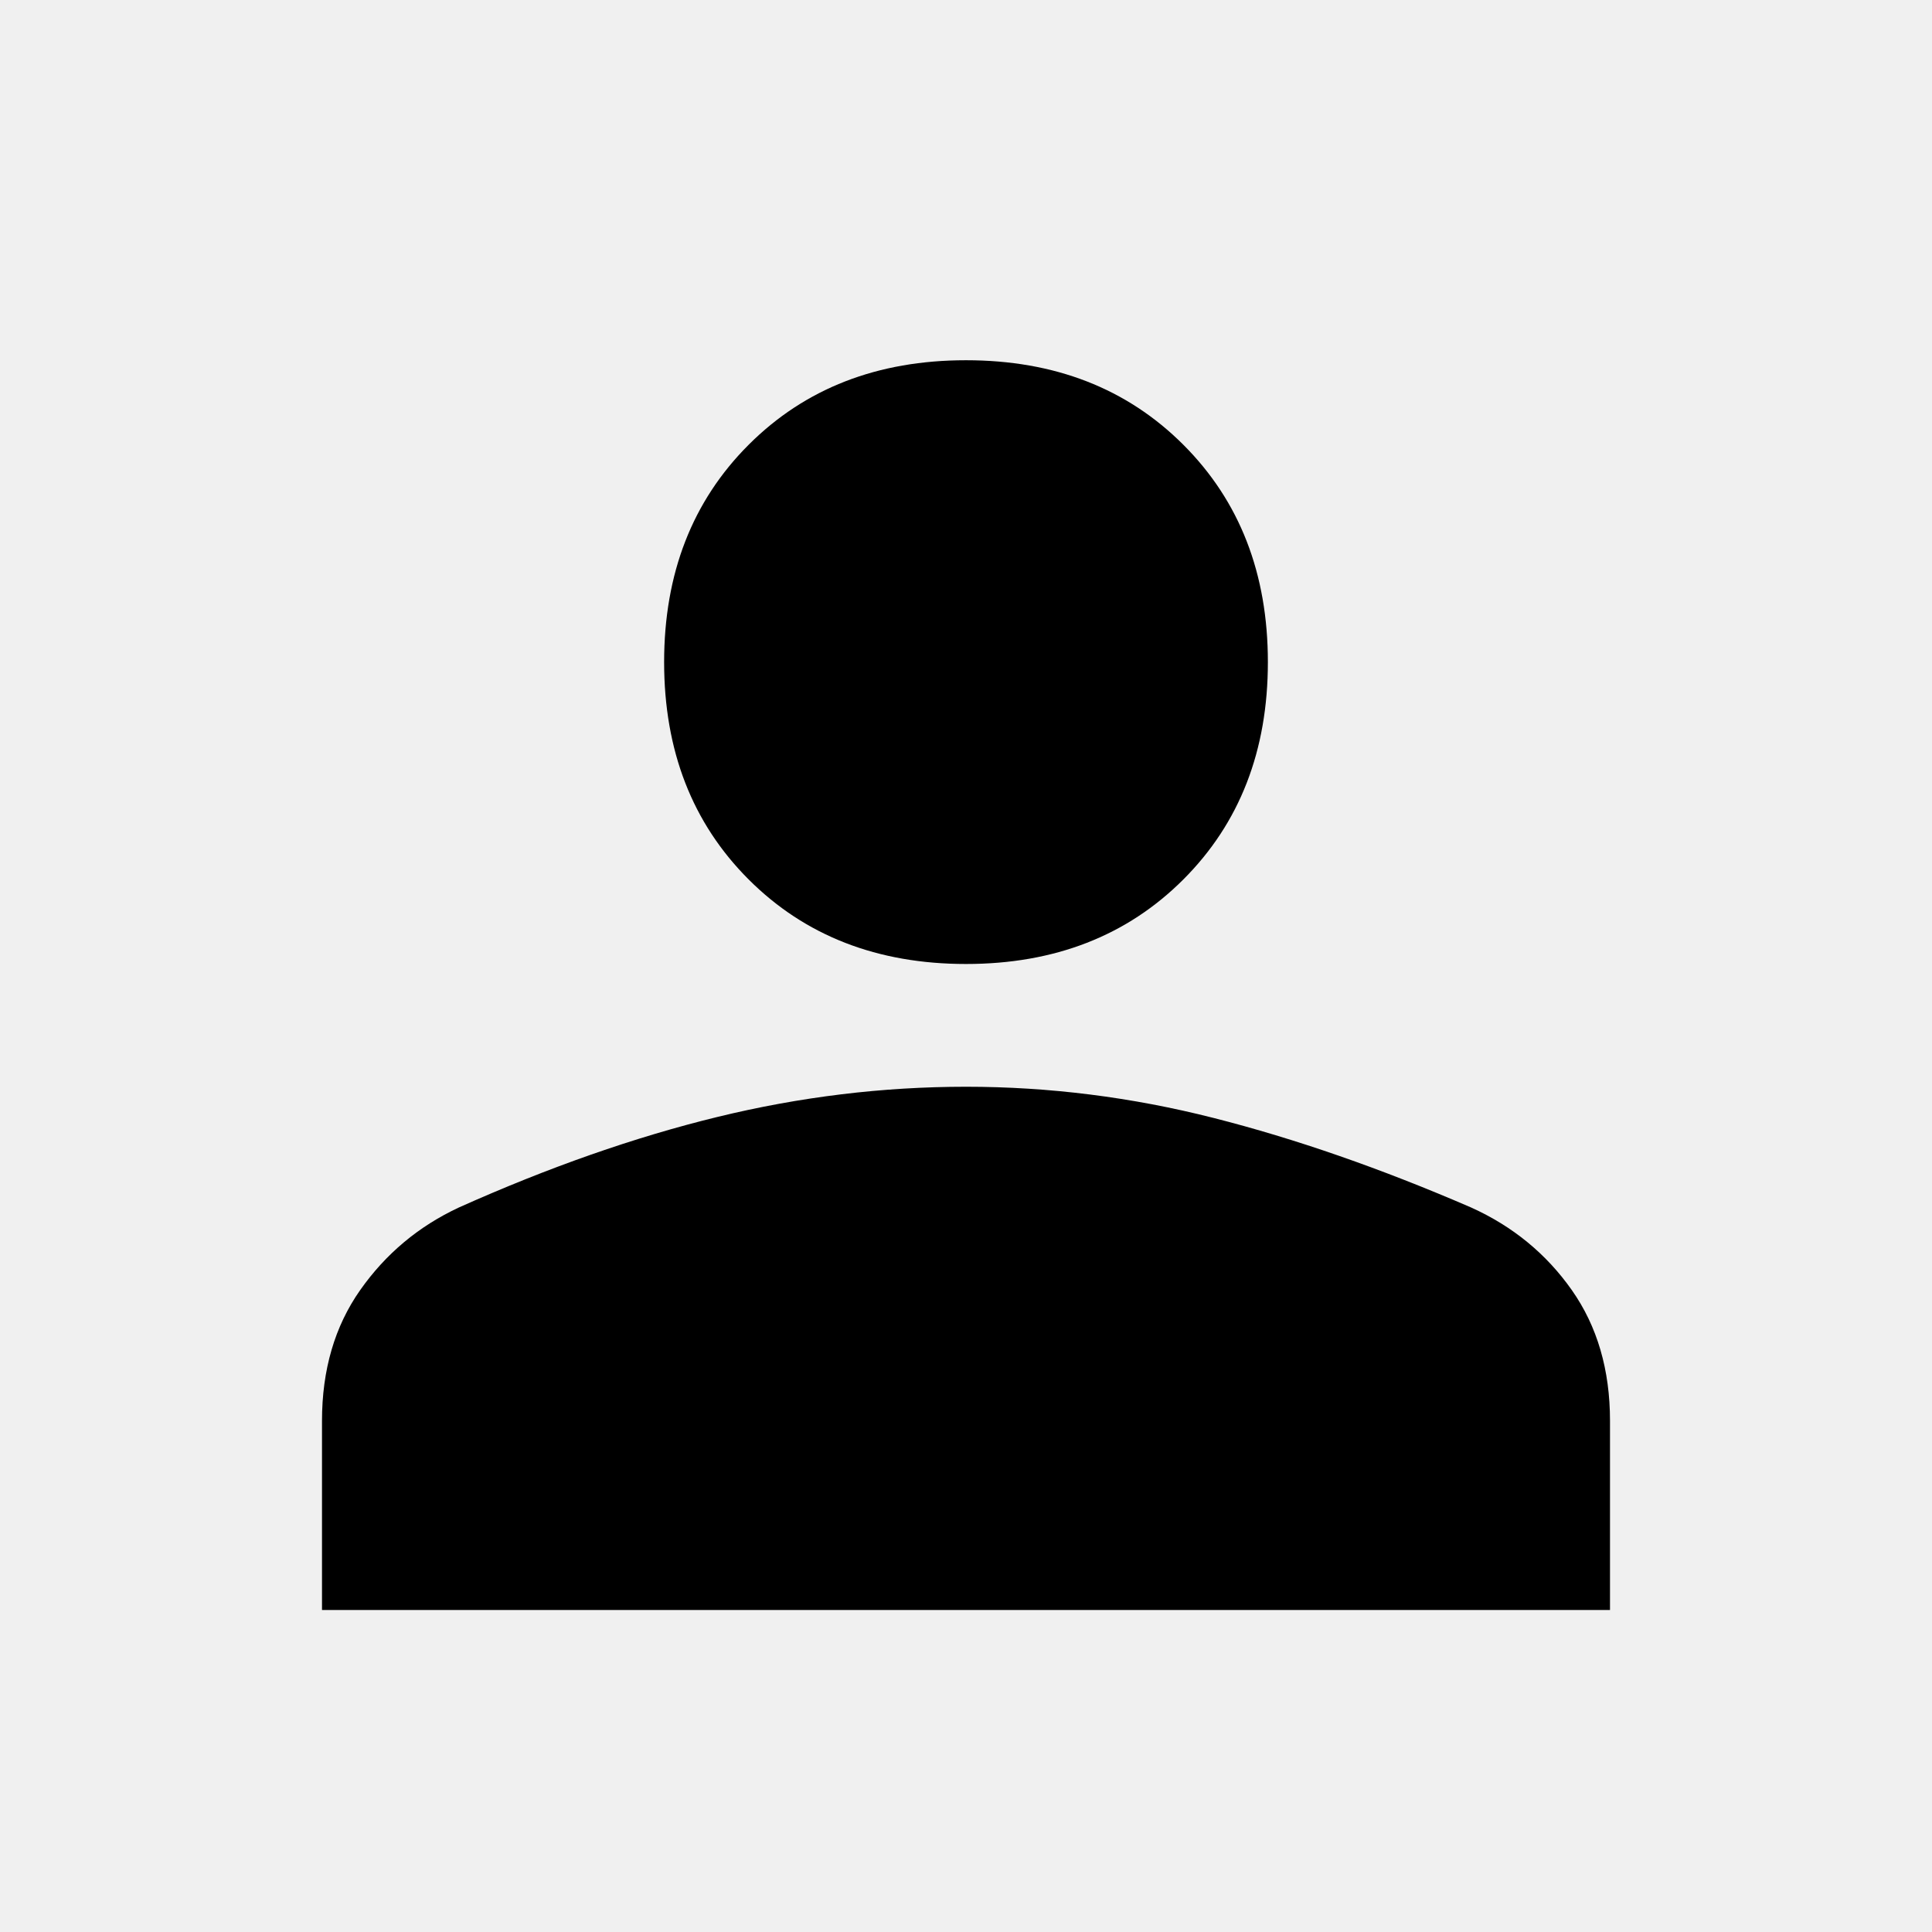
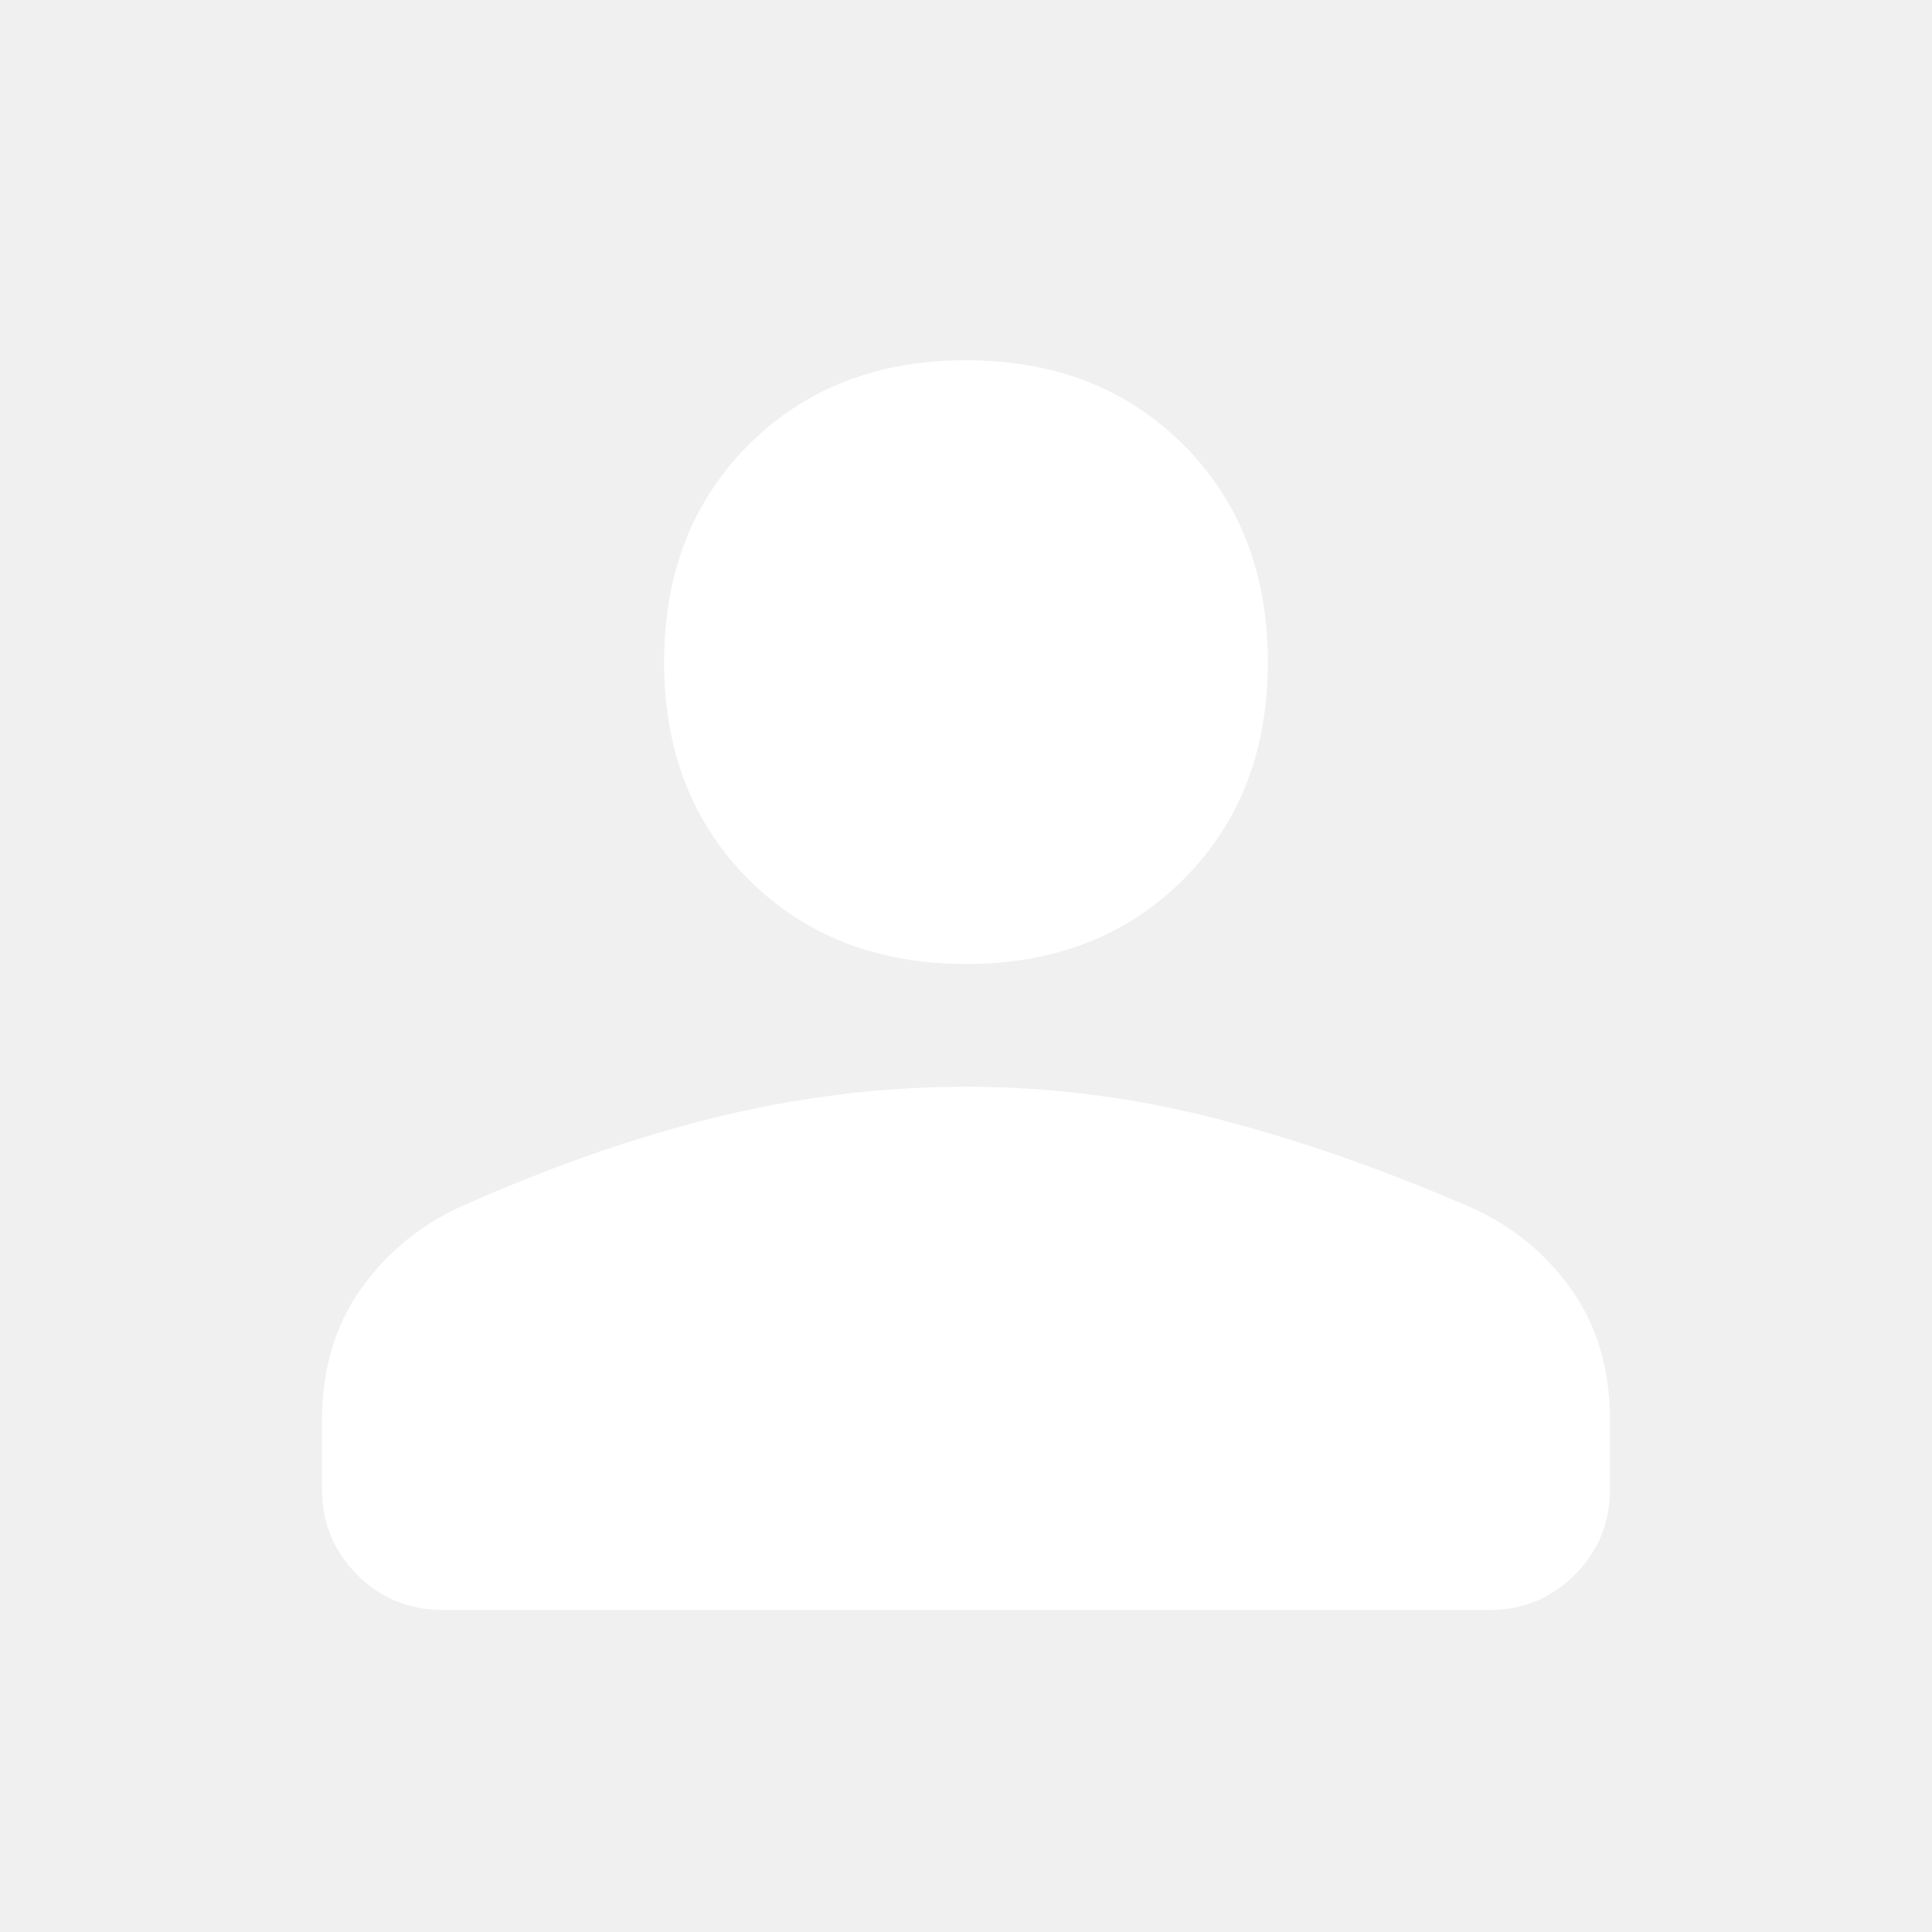
- <svg xmlns="http://www.w3.org/2000/svg" height="48" viewBox="0 96 960 960" width="48">
-   <path d="M480 575q-66 0-108-42t-42-108q0-66 42-108t108-42q66 0 108 42t42 108q0 66-42 108t-108 42ZM160 896v-94q0-38 19-65t49-41q67-30 128.5-45T480 636q62 0 123 15.5T731 696q31 14 50 41t19 65v94H160Z" fill="#000" />
+ <svg xmlns="http://www.w3.org/2000/svg" height="48" viewBox="0 -960 960 960" width="48">
+   <path d="M480-481q-66 0-108-42t-42-108q0-66 42-108t108-42q66 0 108 42t42 108q0 66-42 108t-108 42ZM220-160q-25 0-42.5-17.5T160-220v-34q0-38 19-65t49-41q67-30 128.5-45T480-420q62 0 123 15.5T731-360q31 14 50 41t19 65v34q0 25-17.5 42.5T740-160H220Z" fill="#fff" />
</svg>
